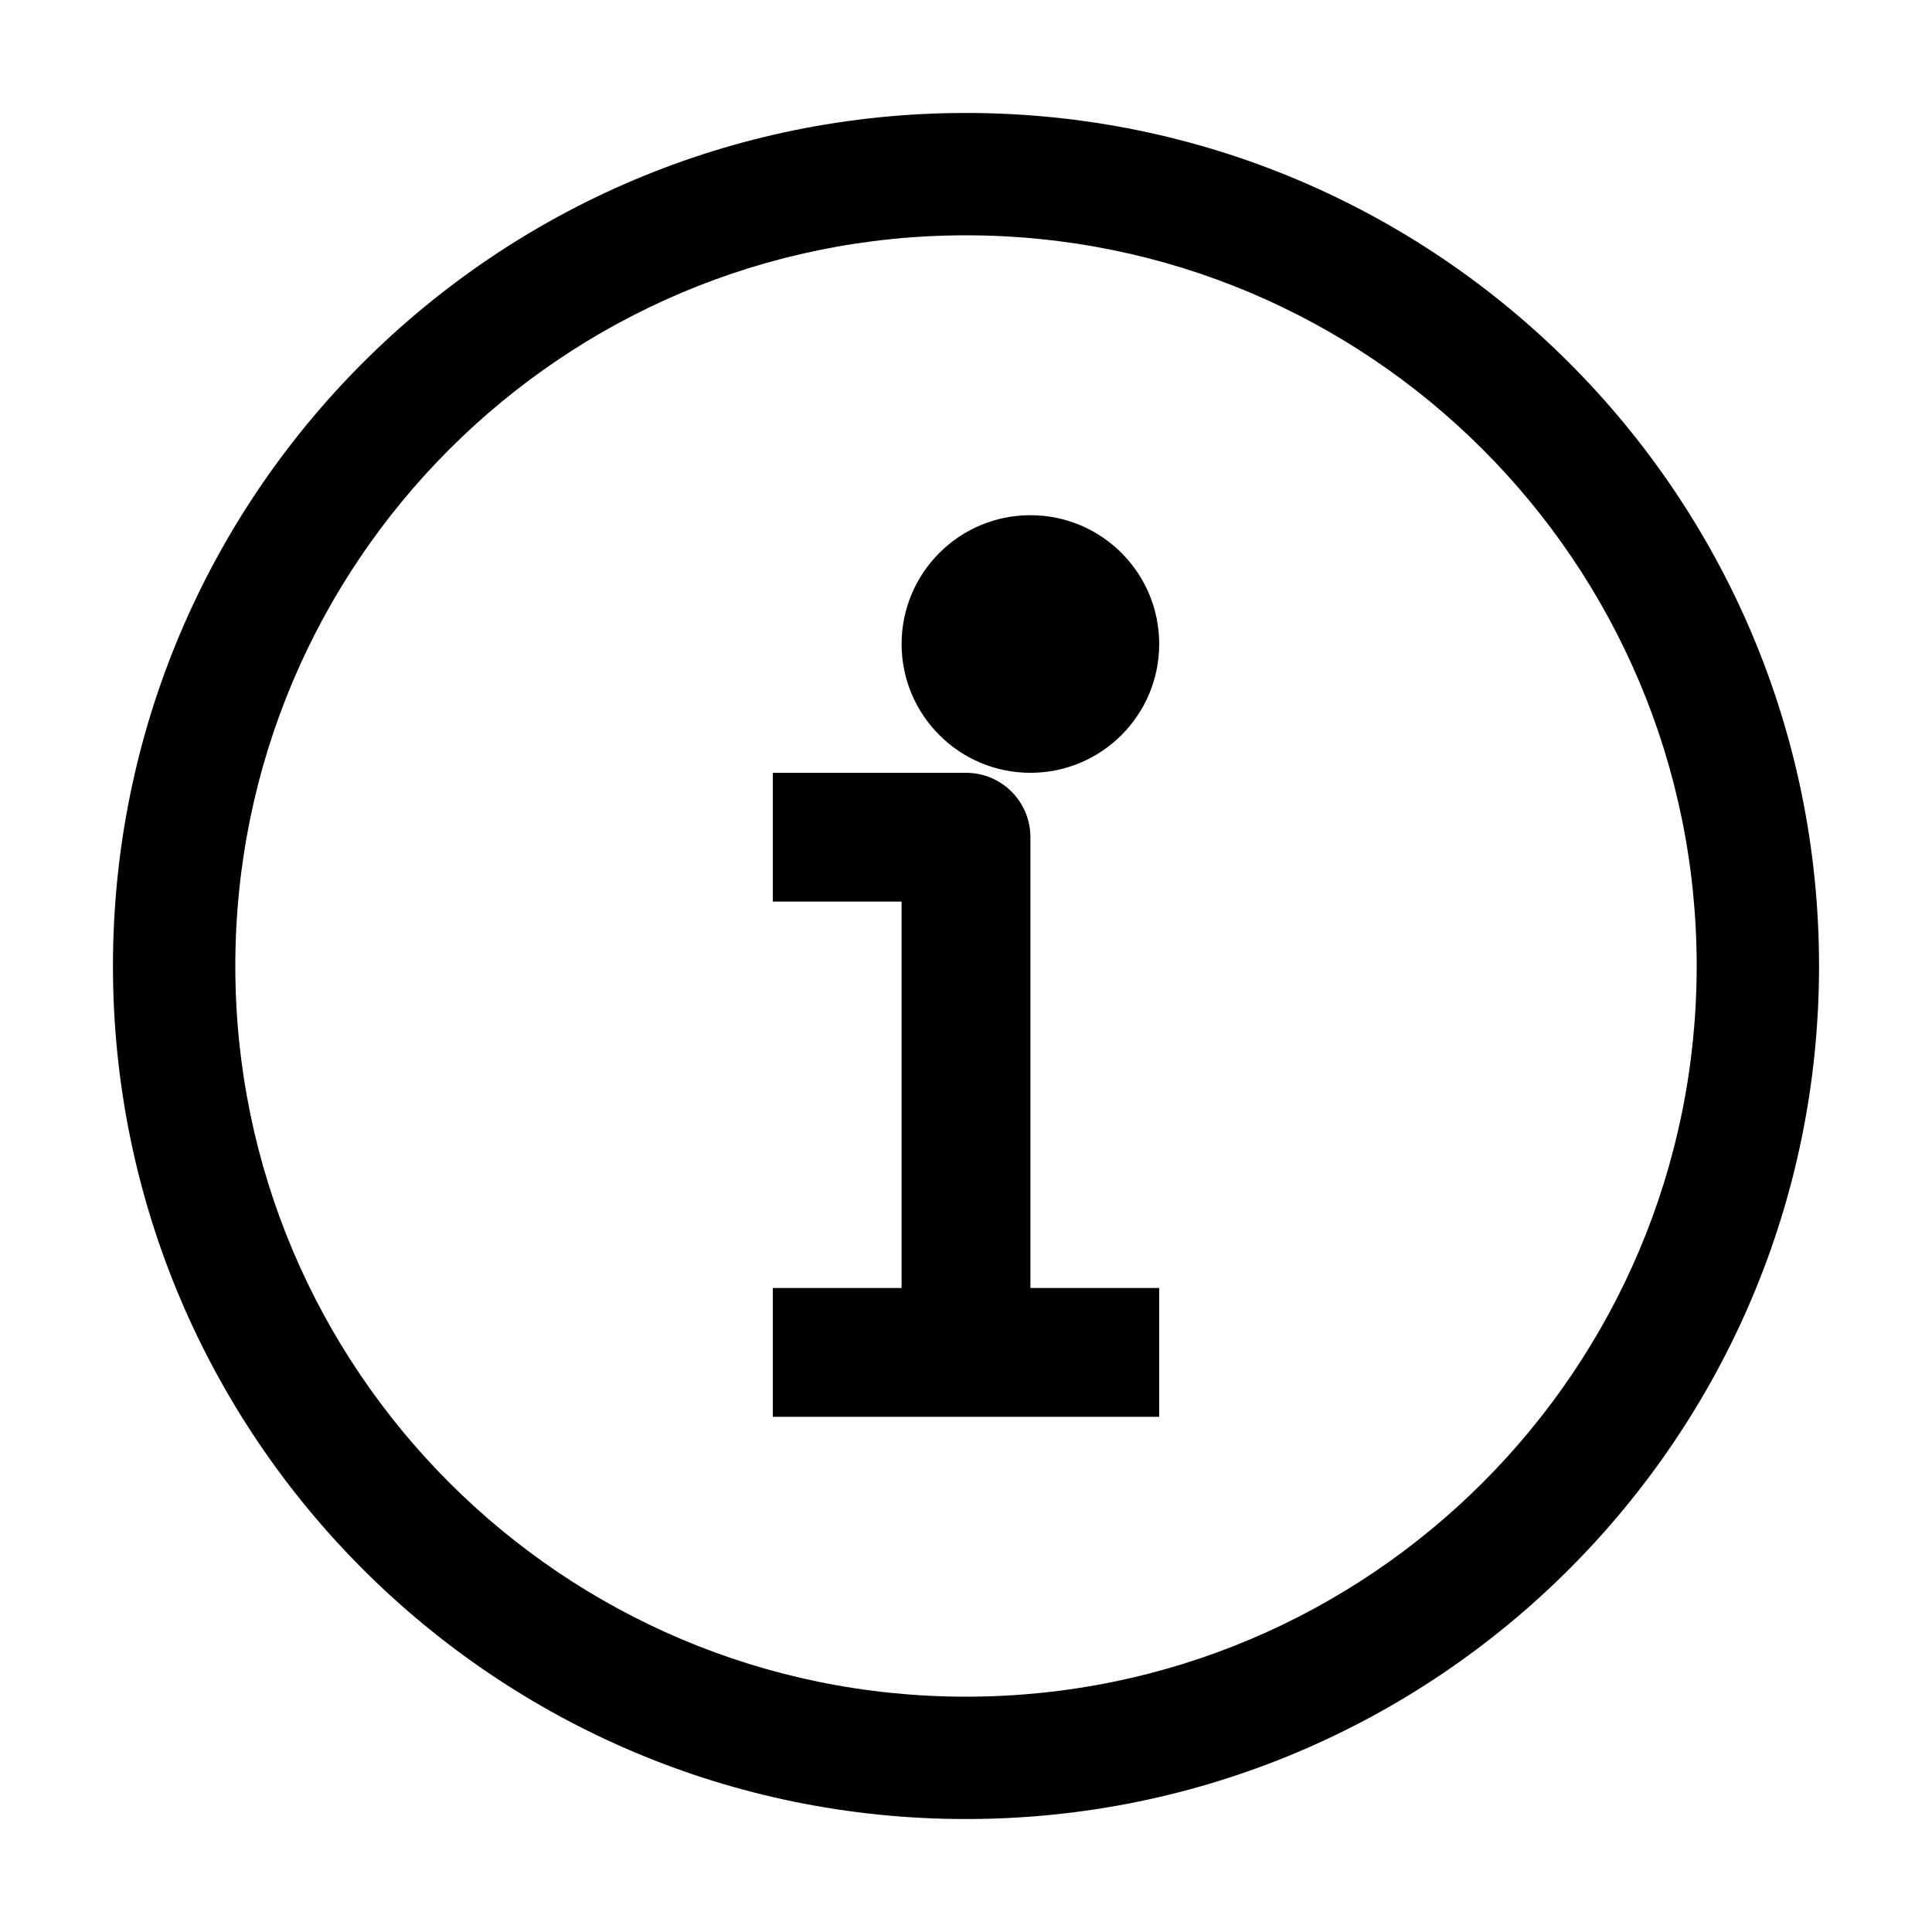
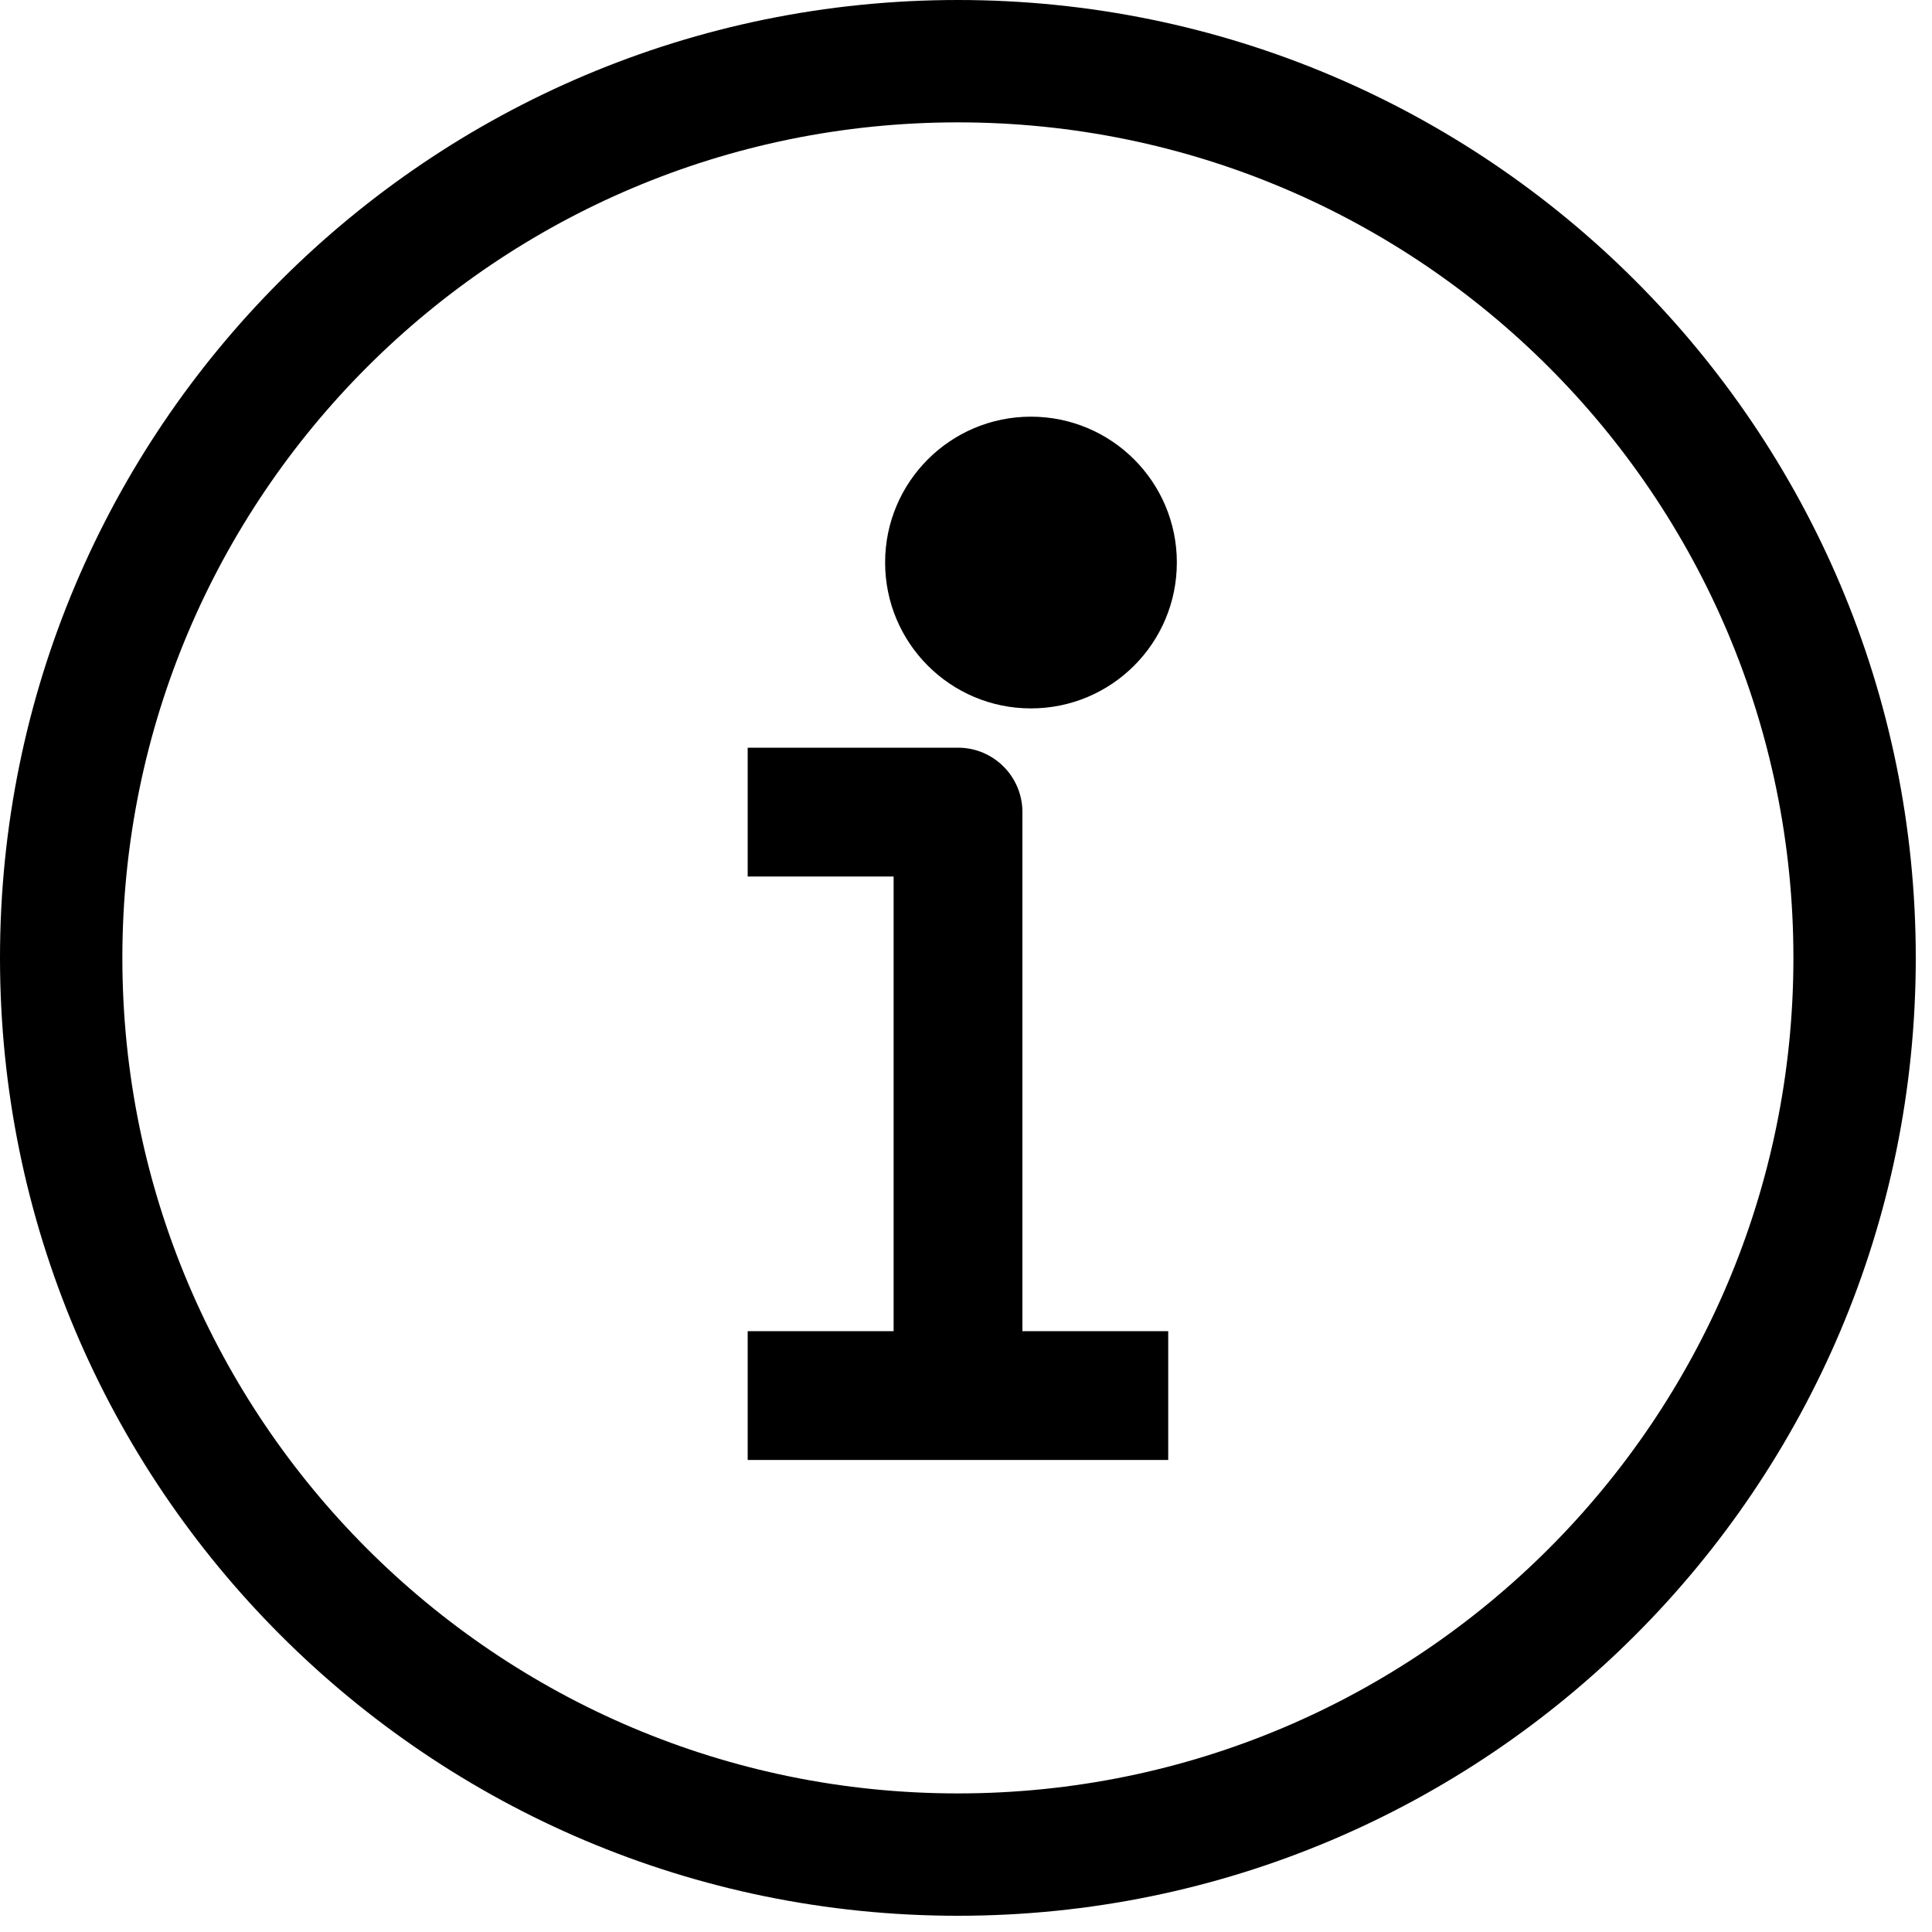
<svg xmlns="http://www.w3.org/2000/svg" width="15" height="15" viewBox="0 0 15 15" fill="none">
-   <path fill-rule="evenodd" clip-rule="evenodd" d="M7.5 0.877C3.842 0.877 0.877 3.842 0.877 7.5C0.877 11.157 3.842 14.123 7.5 14.123C11.157 14.123 14.123 11.157 14.123 7.5C14.123 3.842 11.157 0.877 7.5 0.877ZM1.827 7.5C1.827 4.367 4.367 1.827 7.5 1.827C10.633 1.827 13.173 4.367 13.173 7.5C13.173 10.633 10.633 13.173 7.5 13.173C4.367 13.173 1.827 10.633 1.827 7.5ZM9 5C9 5.552 8.553 6 8 6C7.448 6 7 5.552 7 5C7 4.448 7.448 4 8 4C8.553 4 9 4.448 9 5ZM6 6H6.5H7.5C7.777 6 8 6.224 8 6.5V10H8.5H9V11H8.5H7.5H6.5H6V10H6.5H7V7H6.5H6V6Z" fill="black" />
+   <path fill-rule="evenodd" clip-rule="evenodd" d="M7.437 0C3.33 0 0 3.33 0 7.437C0 11.544 3.33 14.874 7.437 14.874C11.544 14.874 14.874 11.544 14.874 7.437C14.874 3.33 11.544 0 7.437 0ZM0.95 7.437C0.95 3.854 3.854 0.95 7.437 0.95C11.02 0.95 13.924 3.854 13.924 7.437C13.924 11.02 11.02 13.924 7.437 13.924C3.854 13.924 0.95 11.02 0.95 7.437ZM9.137 4.367C9.137 4.993 8.63 5.5 8.004 5.5C7.379 5.5 6.872 4.993 6.872 4.367C6.872 3.742 7.379 3.235 8.004 3.235C8.63 3.235 9.137 3.742 9.137 4.367ZM5.805 5.805H6.305H7.438C7.714 5.805 7.938 6.029 7.938 6.305V10.335H8.57H9.07V11.335H8.57H7.438H6.305H5.805V10.335H6.305H6.938V6.805H6.305H5.805V5.805Z" fill="black" />
</svg>
